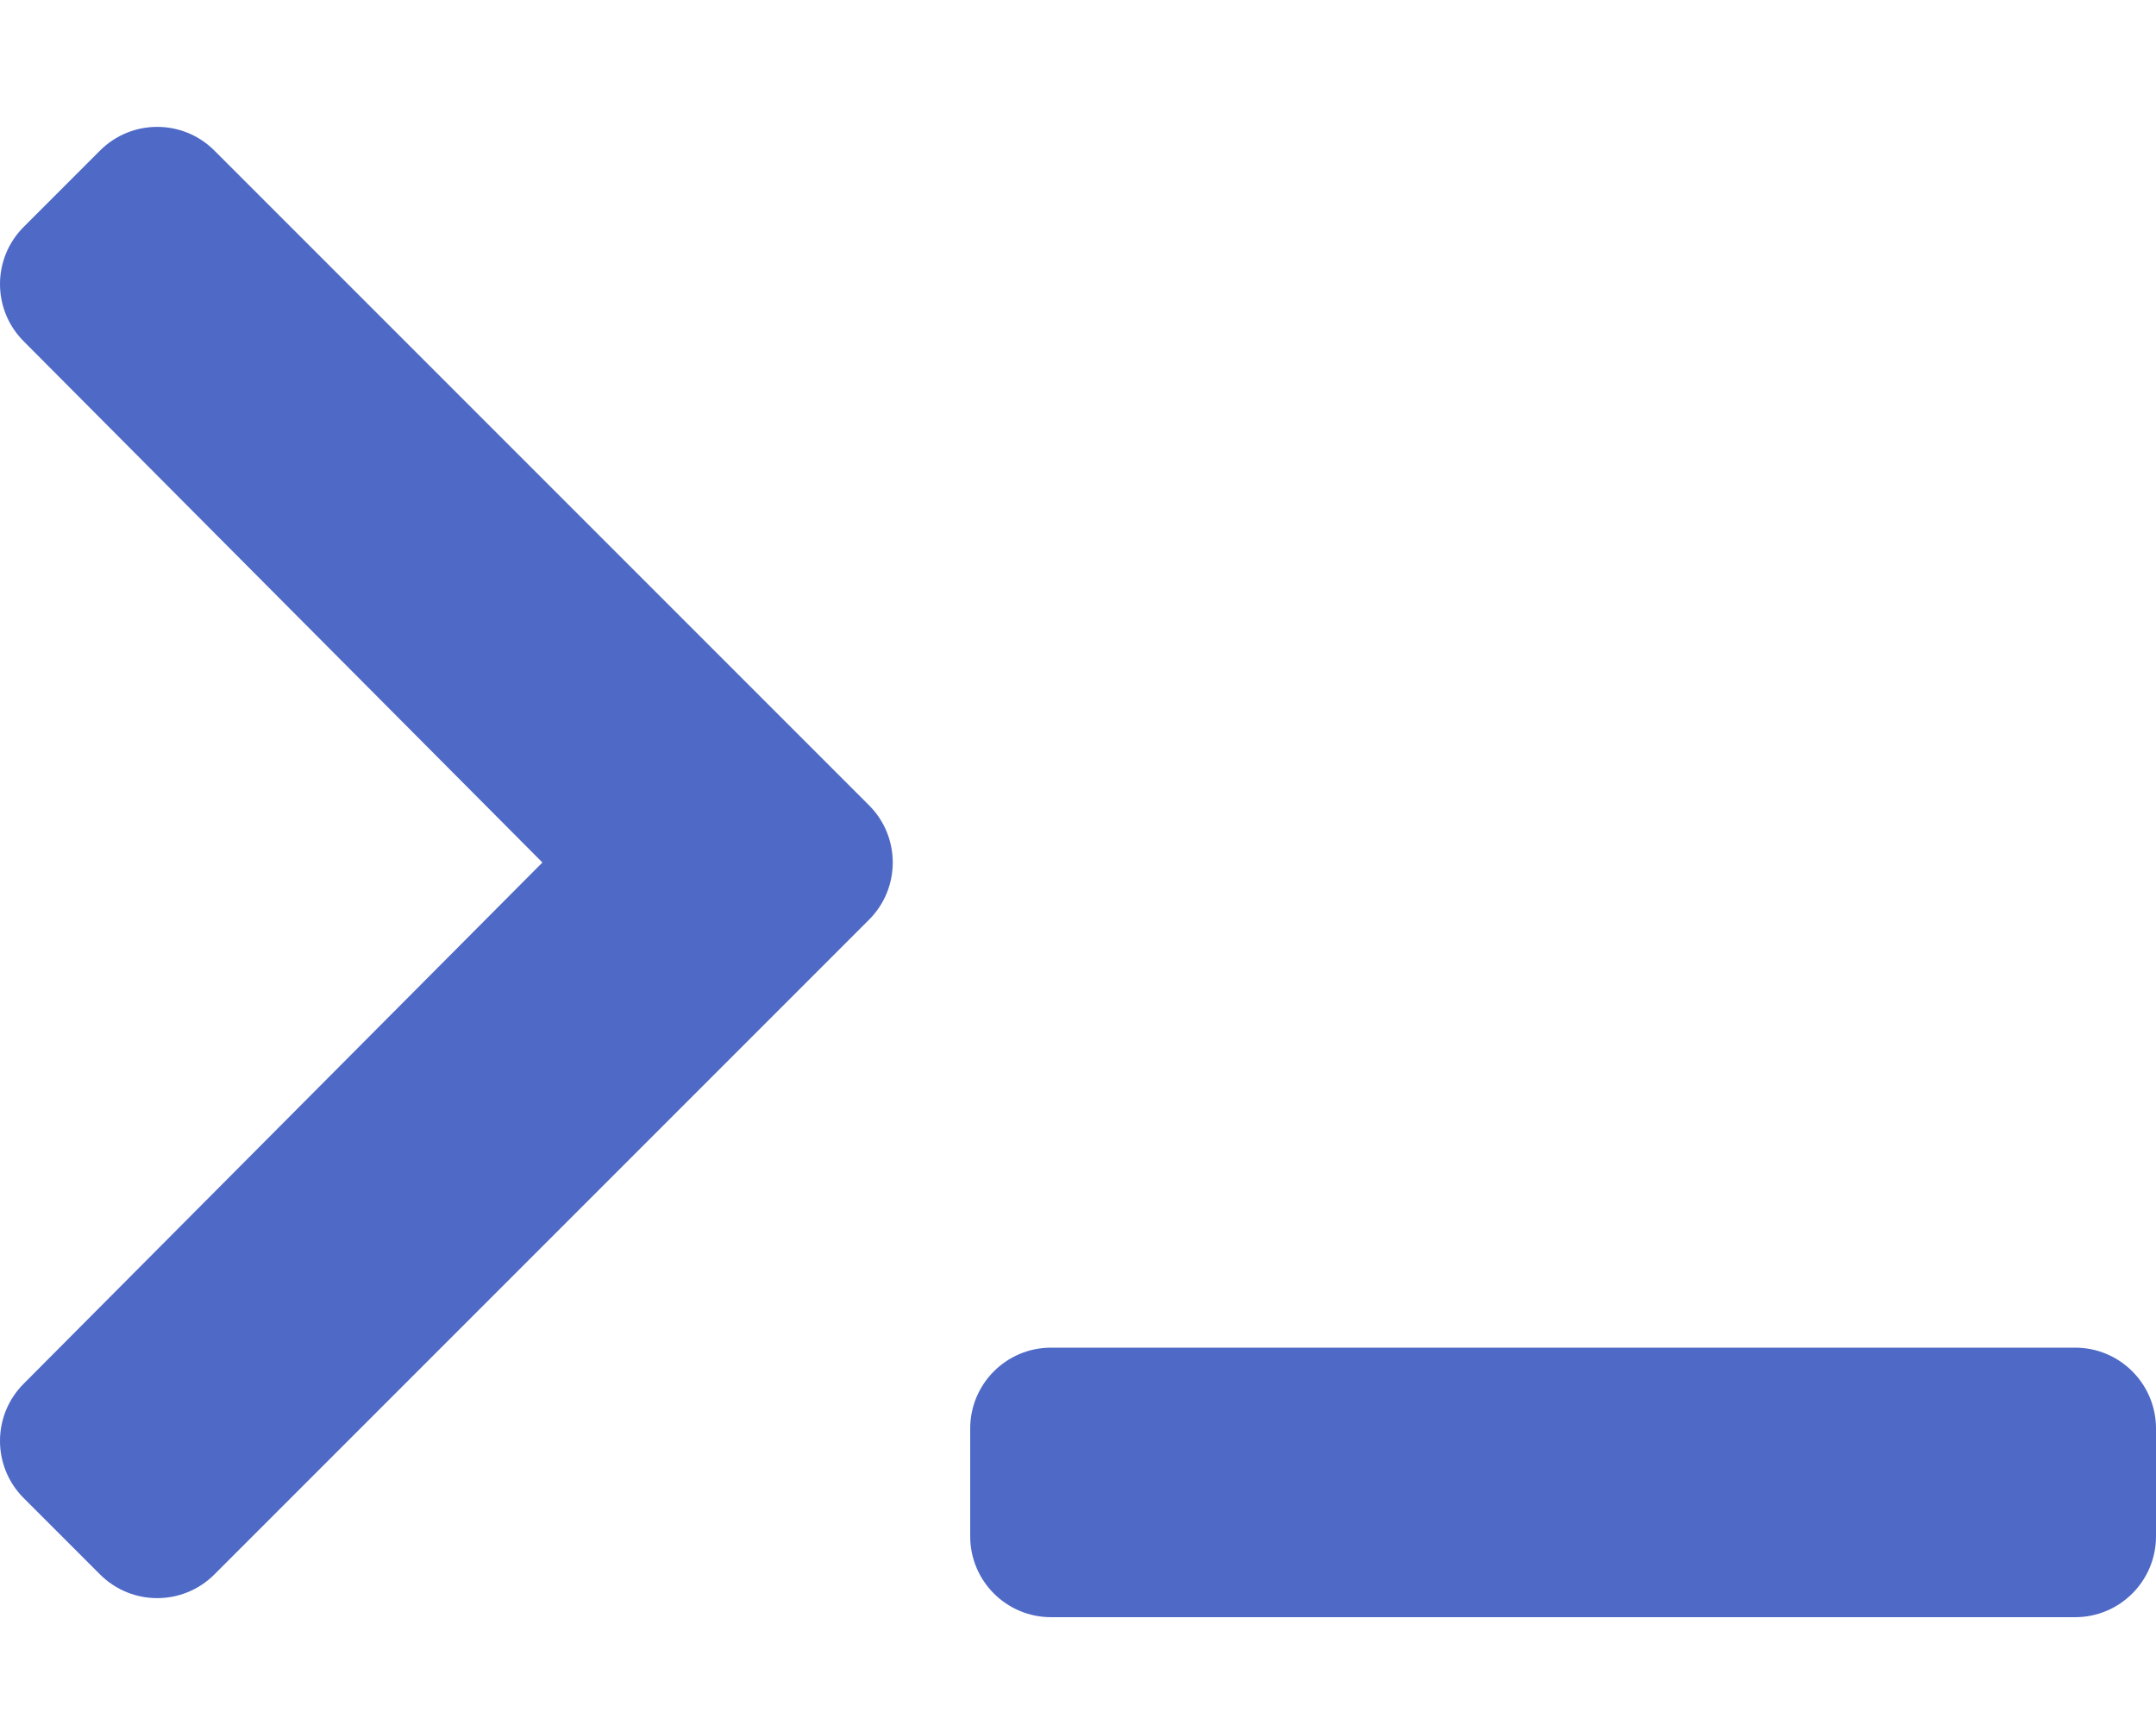
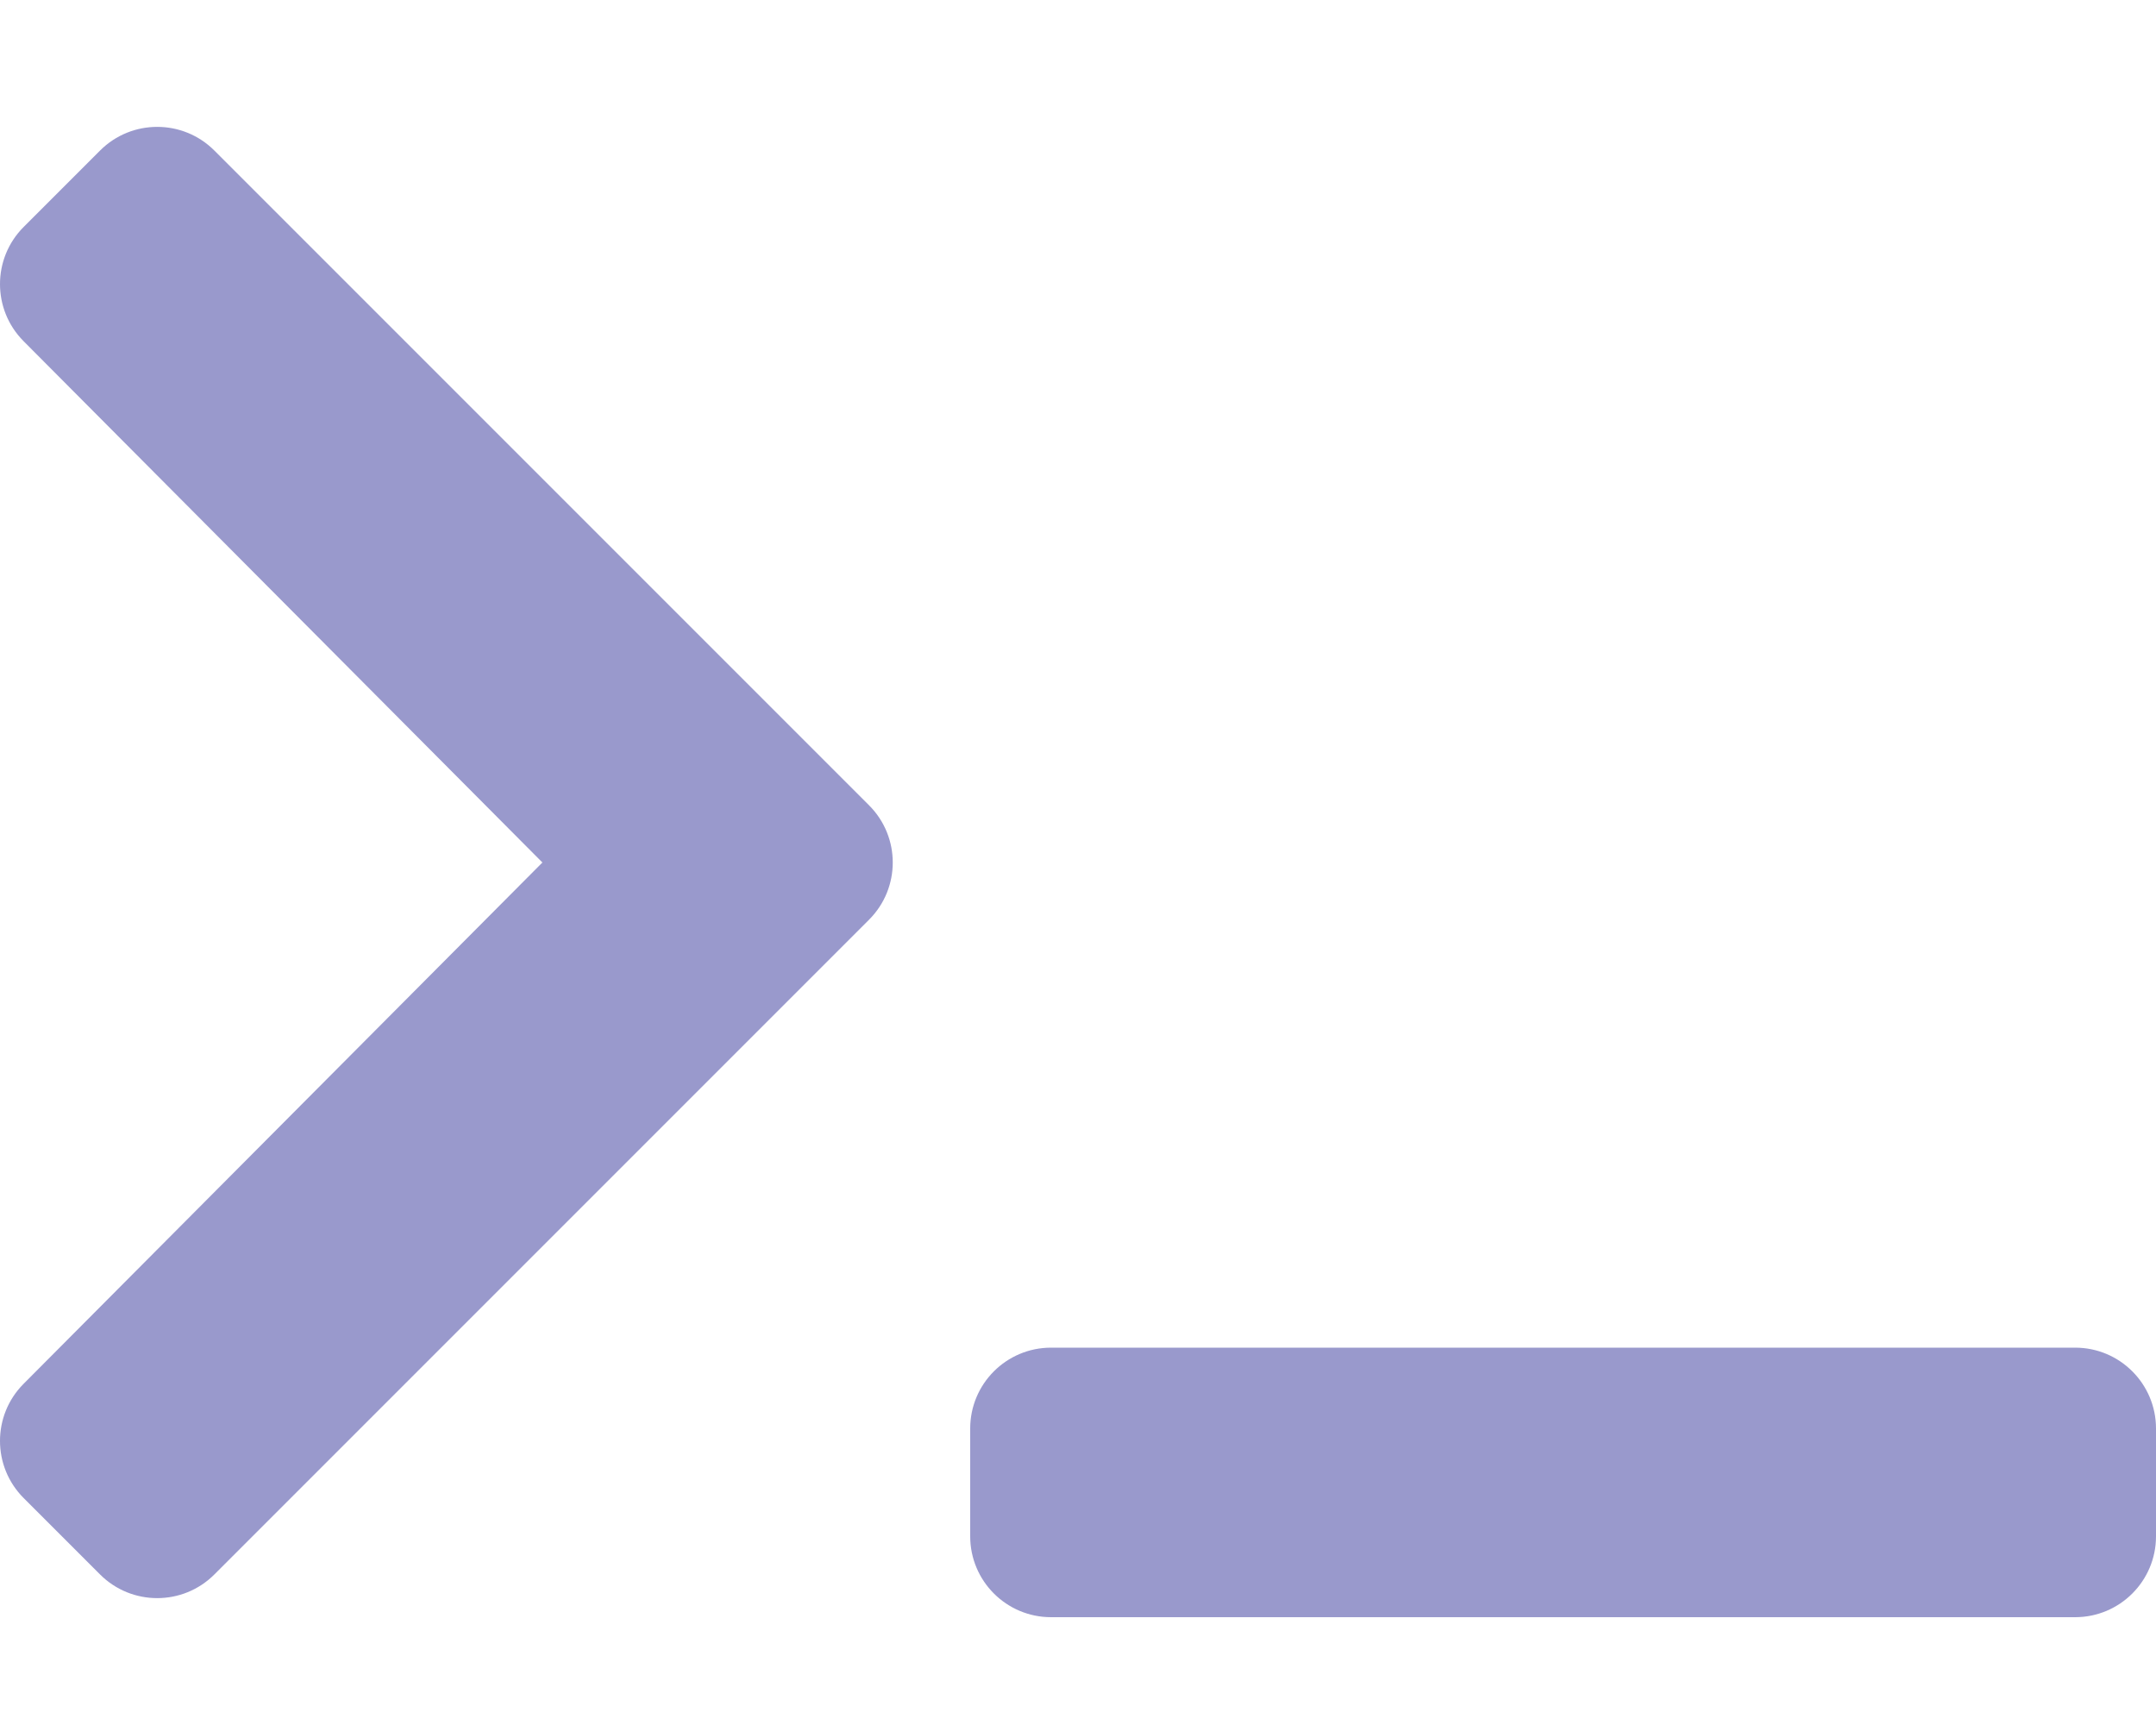
- <svg xmlns="http://www.w3.org/2000/svg" style="fill:#4F69C6;" viewBox="0 0 640 512">
+ <svg xmlns="http://www.w3.org/2000/svg" style="fill:#9999CC;" viewBox="0 0 640 512">
  <path d="M257.981 272.971L63.638 467.314c-9.373 9.373-24.569 9.373-33.941 0L7.029 444.647c-9.357-9.357-9.375-24.522-.04-33.901L161.011 256 6.99 101.255c-9.335-9.379-9.317-24.544.04-33.901l22.667-22.667c9.373-9.373 24.569-9.373 33.941 0L257.981 239.03c9.373 9.372 9.373 24.568 0 33.941zM640 456v-32c0-13.255-10.745-24-24-24H312c-13.255 0-24 10.745-24 24v32c0 13.255 10.745 24 24 24h304c13.255 0 24-10.745 24-24z" />
</svg>
